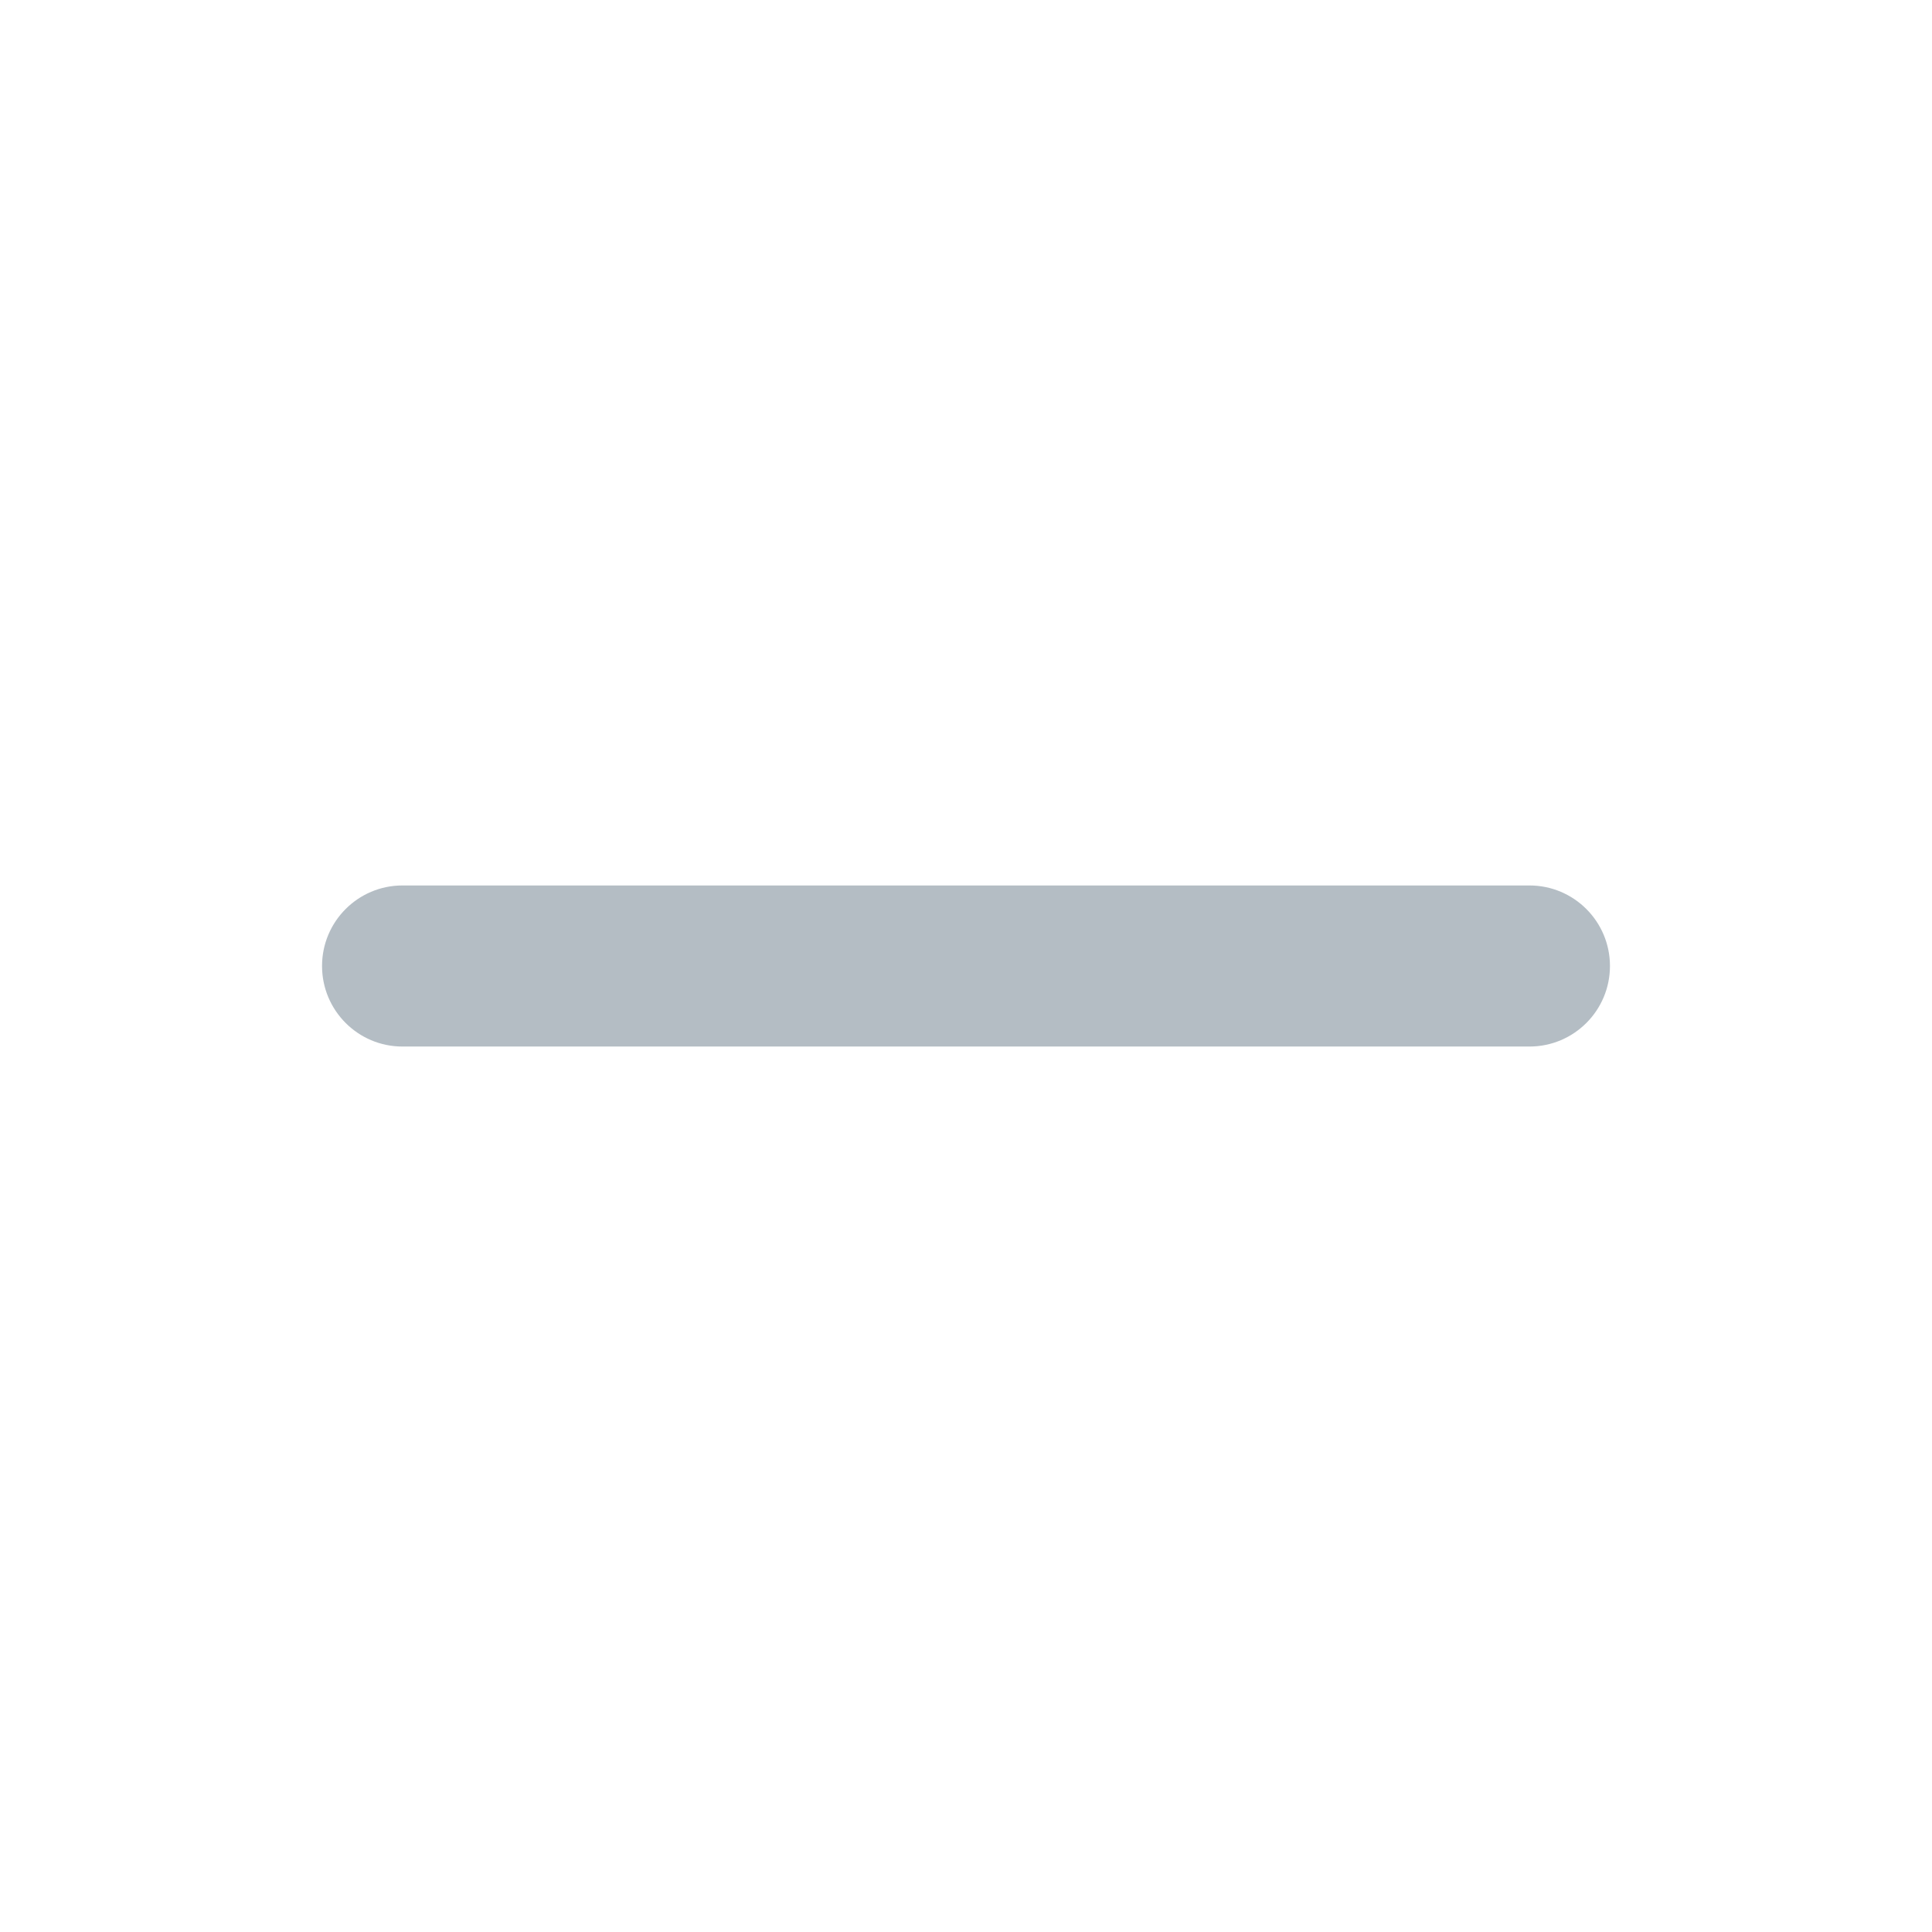
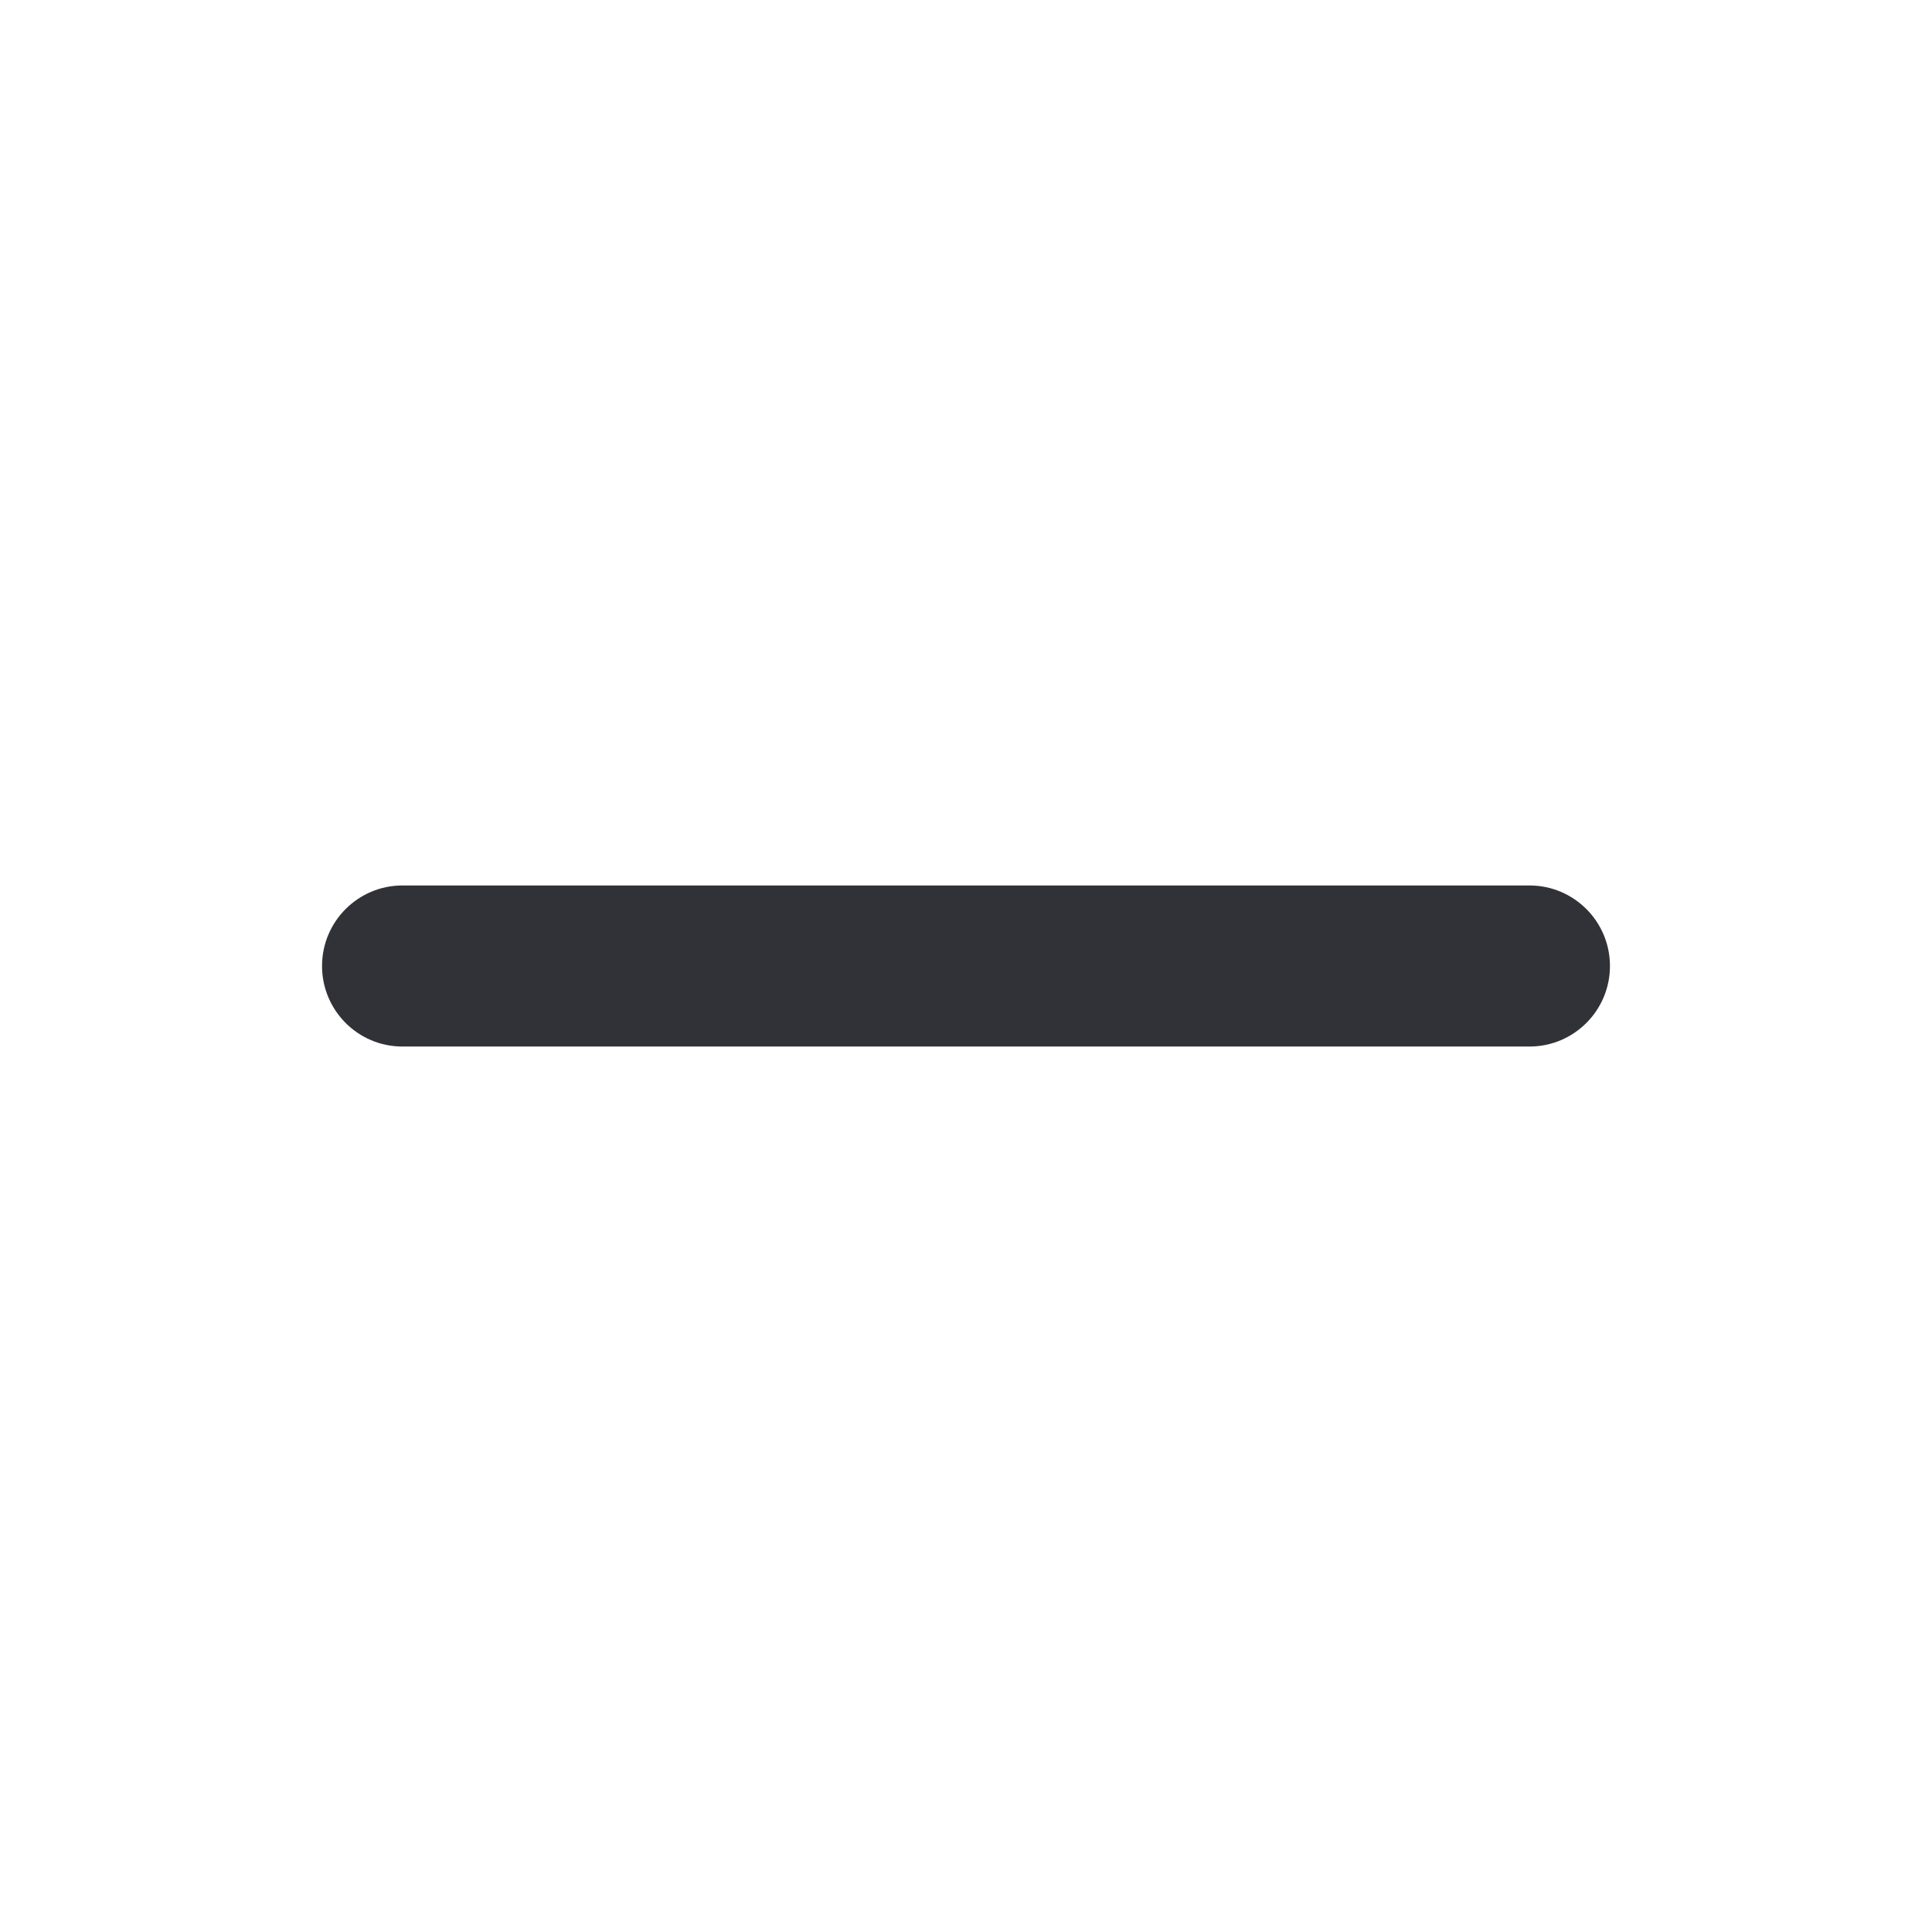
<svg xmlns="http://www.w3.org/2000/svg" width="16" height="16" viewBox="0 0 16 16" fill="none">
-   <path fill-rule="evenodd" clip-rule="evenodd" d="M2.667 8C2.667 7.632 2.965 7.333 3.333 7.333H12.666C13.035 7.333 13.333 7.632 13.333 8C13.333 8.368 13.035 8.667 12.666 8.667H3.333C2.965 8.667 2.667 8.368 2.667 8Z" fill="#B4BDC4" />
+   <path fill-rule="evenodd" clip-rule="evenodd" d="M2.667 8C2.667 7.632 2.965 7.333 3.333 7.333H12.666C13.035 7.333 13.333 7.632 13.333 8C13.333 8.368 13.035 8.667 12.666 8.667H3.333C2.965 8.667 2.667 8.368 2.667 8Z" fill="#313237" />
</svg>
